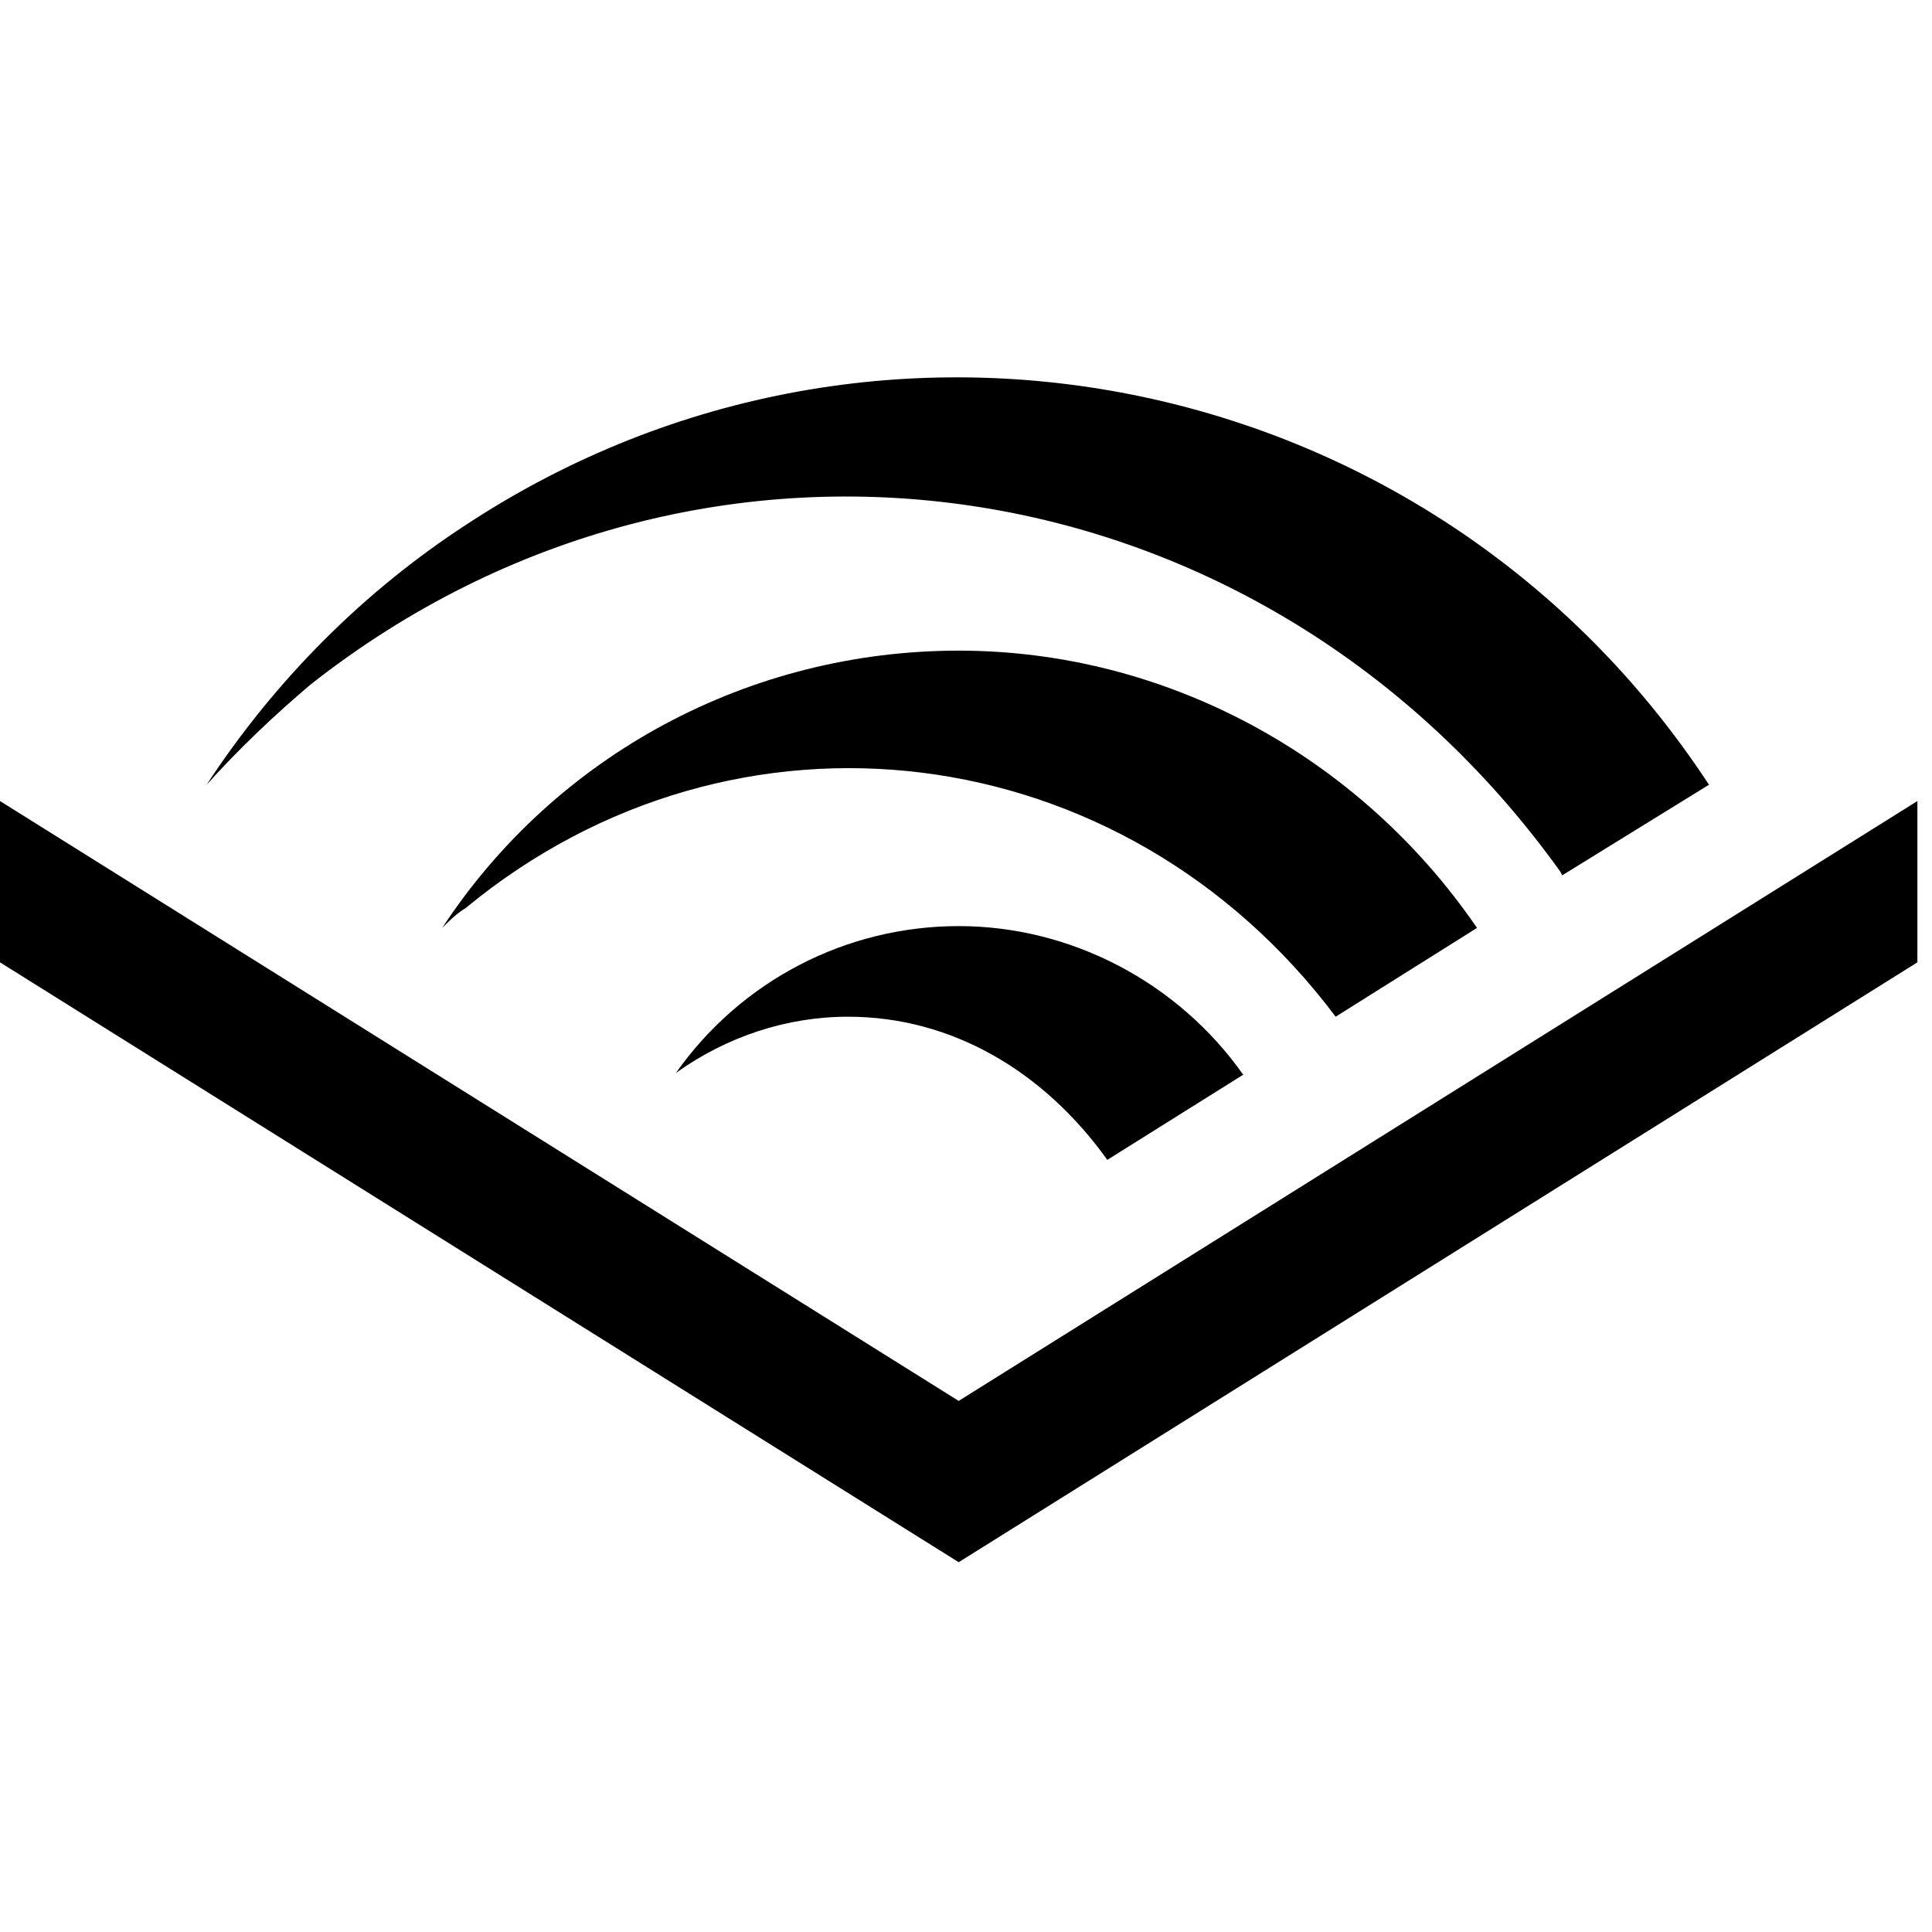
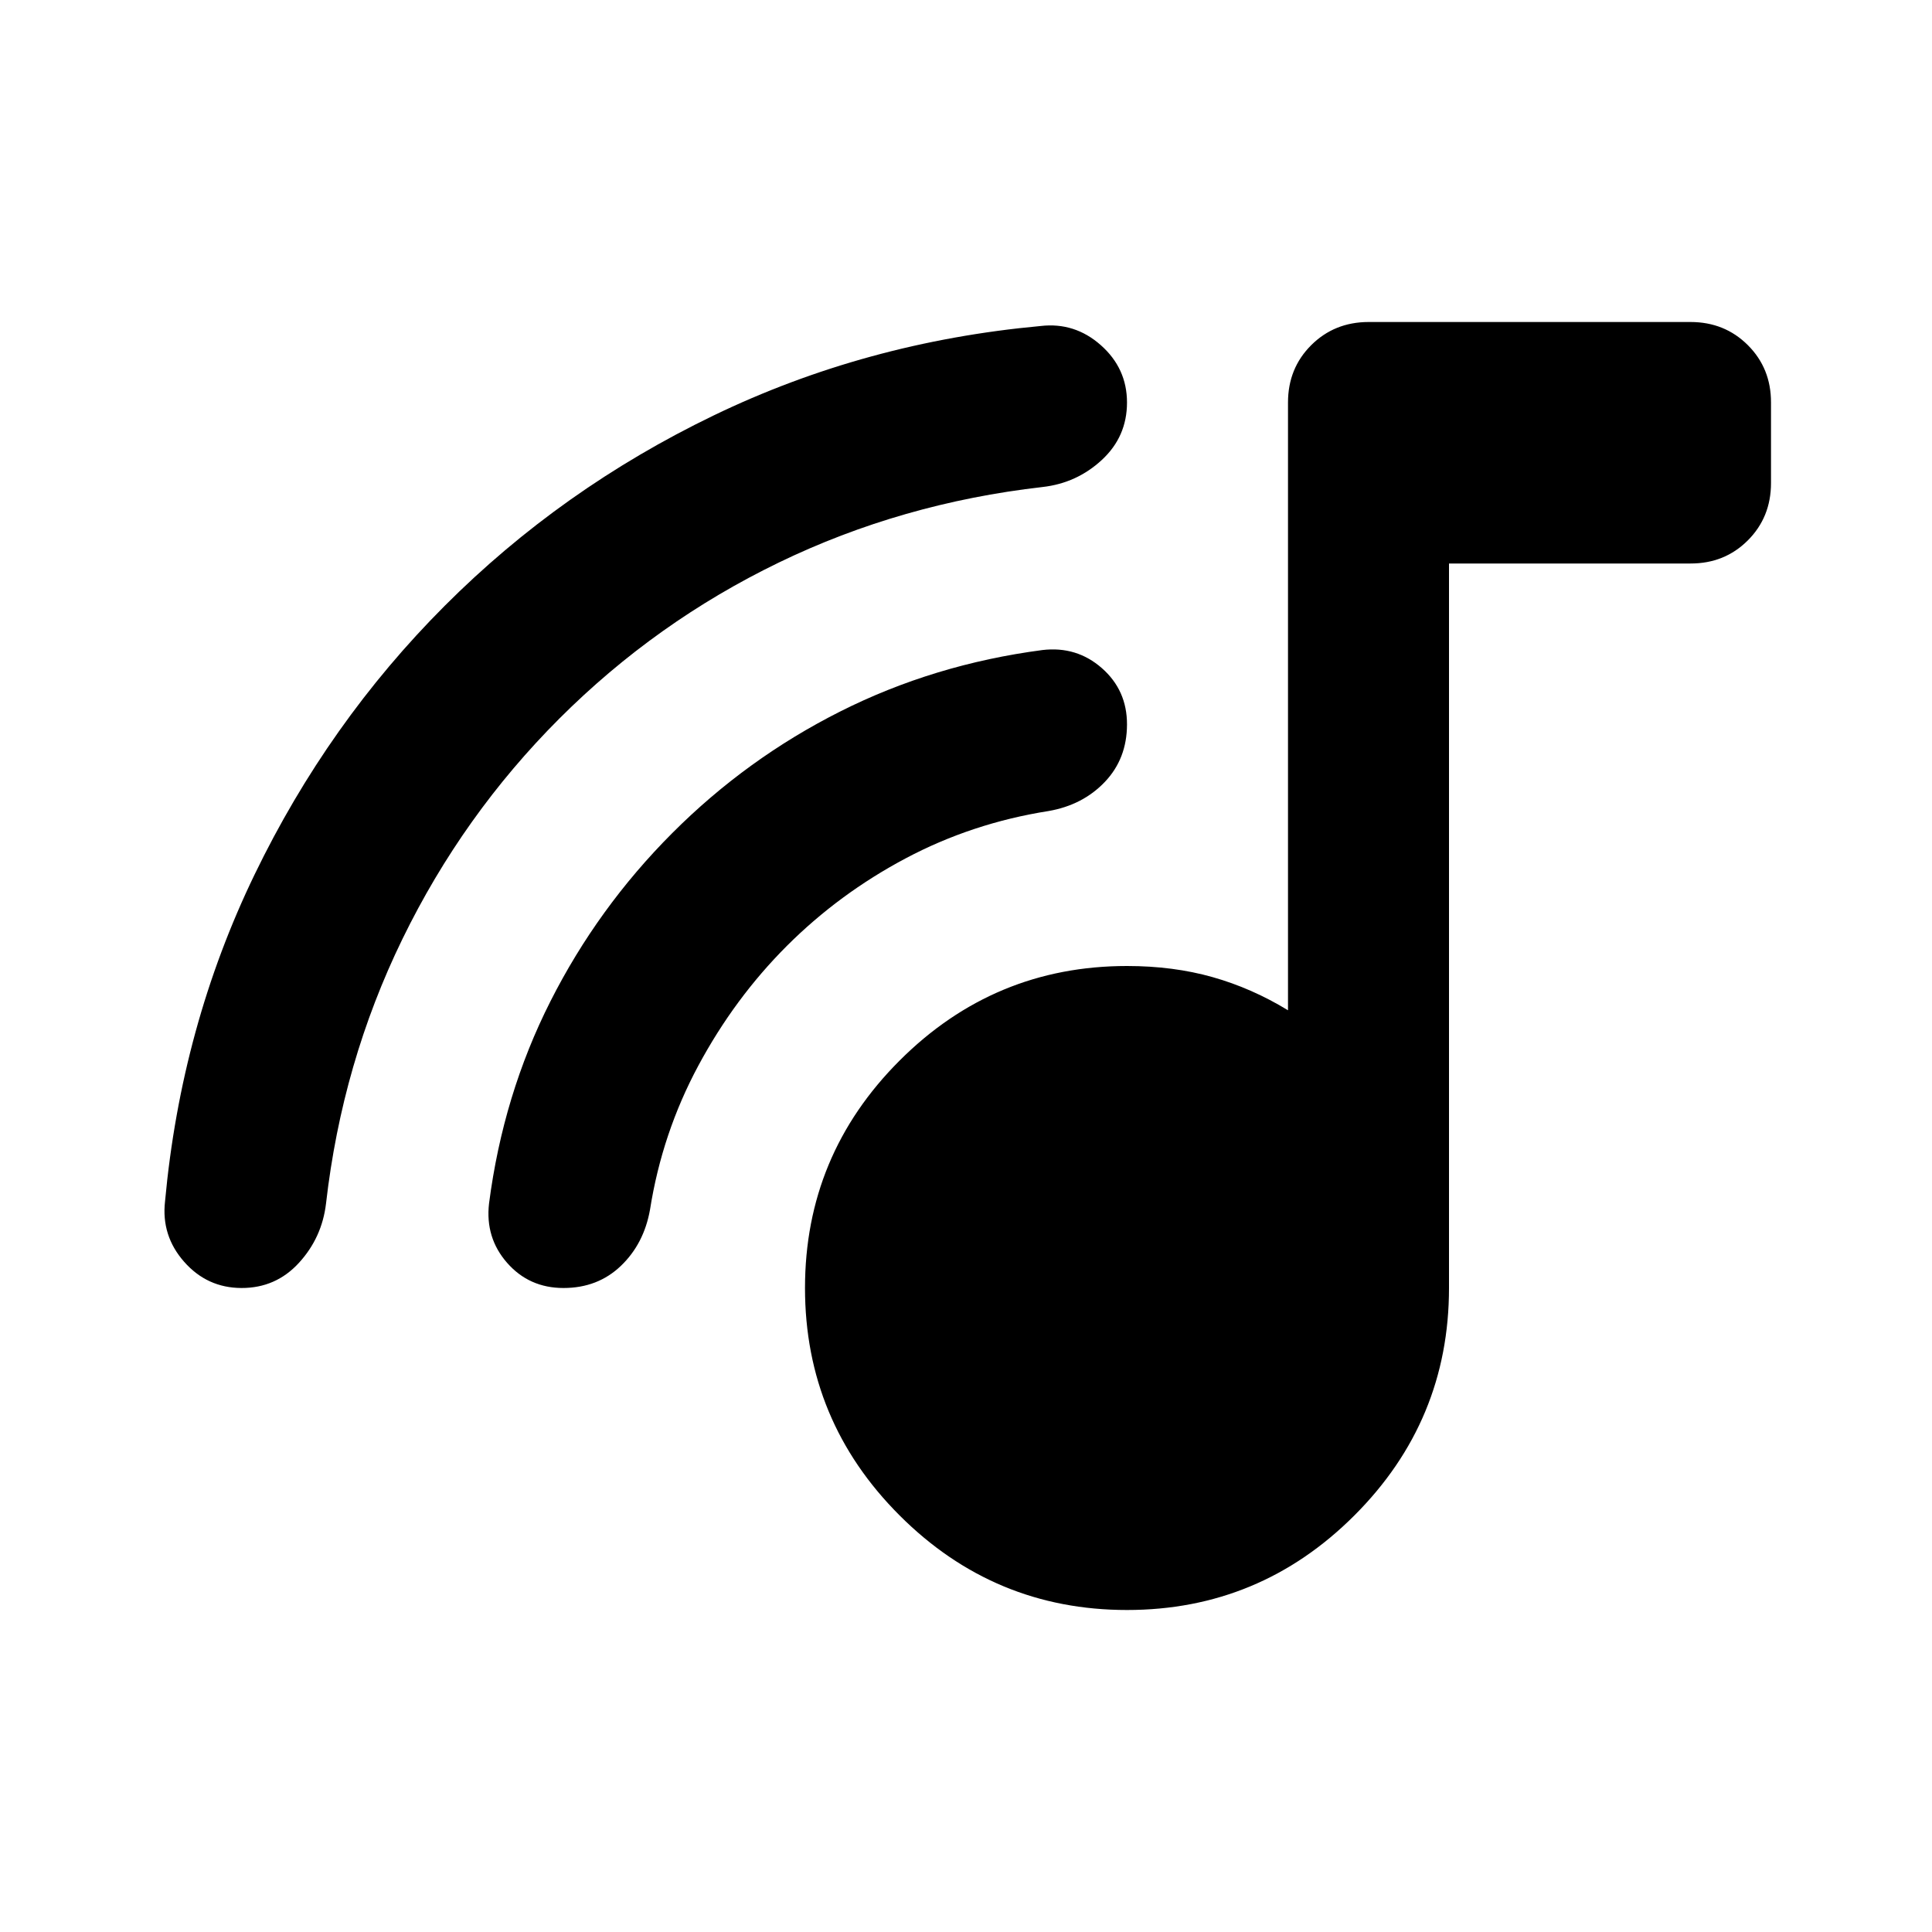
- <svg xmlns="http://www.w3.org/2000/svg" viewBox="0 0 256 256" fill="currentColor">
-   <path d="M127.031 185.628L254.063 106.143V127.515L127.031 207L0 127.515V106.143L127.031 185.628Z" />
-   <path d="M127.031 86.213C99.416 86.213 73.721 99.9 58.593 122.953C59.553 121.993 60.514 121.032 61.715 120.312C97.495 90.775 148.884 97.259 176.979 134.72L195.71 122.953C180.101 100.14 154.407 86.213 127.031 86.213Z" />
-   <path d="M127.031 122.713C112.142 122.713 98.215 129.917 89.57 142.164C96.294 137.361 104.218 134.72 112.383 134.72C126.07 134.72 138.317 141.924 146.722 153.69L164.732 142.404C156.087 130.157 141.919 122.713 127.031 122.713Z" />
-   <path d="M41.063 90.775C93.412 49.472 167.374 60.518 206.756 115.509L206.996 115.989L226.447 103.982C190.427 48.991 116.946 33.383 61.955 69.403C48.267 78.288 36.5 90.055 27.375 103.982C31.698 99.18 36.26 94.857 41.063 90.775Z" />
+ <svg xmlns="http://www.w3.org/2000/svg" width="32" height="32" viewBox="0 0 24 24">
+   <path fill="currentColor" d="M14 20q-1.65 0-2.825-1.175T10 16t1.175-2.825T14 12q.575 0 1.063.138t.937.412V5q0-.425.288-.712T17 4h4q.425 0 .713.288T22 5v1q0 .425-.288.713T21 7h-3v9q0 1.65-1.175 2.825T14 20M6.95 8.925q-1.2 1.2-1.95 2.738t-.95 3.287q-.05.425-.337.738T3 16t-.712-.325t-.238-.75q.2-2.175 1.113-4.062t2.362-3.338t3.338-2.363t4.062-1.112q.425-.05.75.238T14 5t-.312.713t-.738.337q-1.75.2-3.275.938T6.95 8.925m2.825 2.825q-.65.65-1.1 1.488t-.6 1.787q-.075.425-.362.7T7 16t-.7-.312t-.225-.738q.175-1.35.763-2.512T8.35 10.35t2.088-1.512t2.512-.763q.425-.05.738.225T14 9t-.275.713t-.7.362q-.95.15-1.775.588T9.775 11.75" />
</svg>
